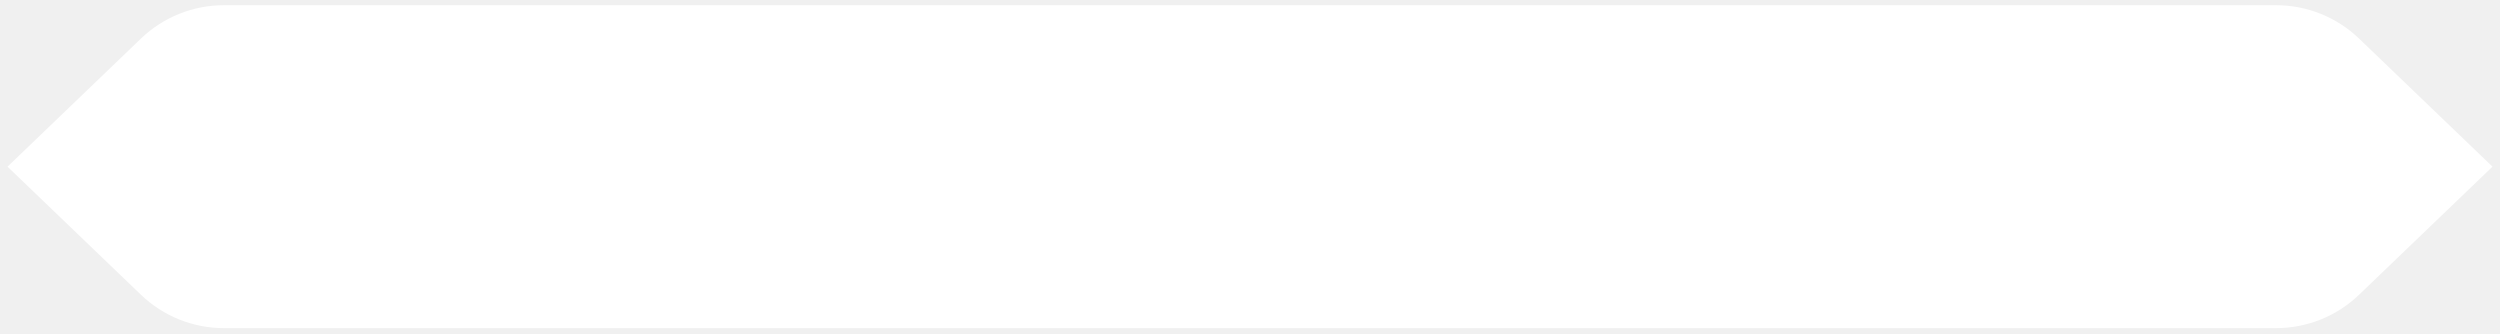
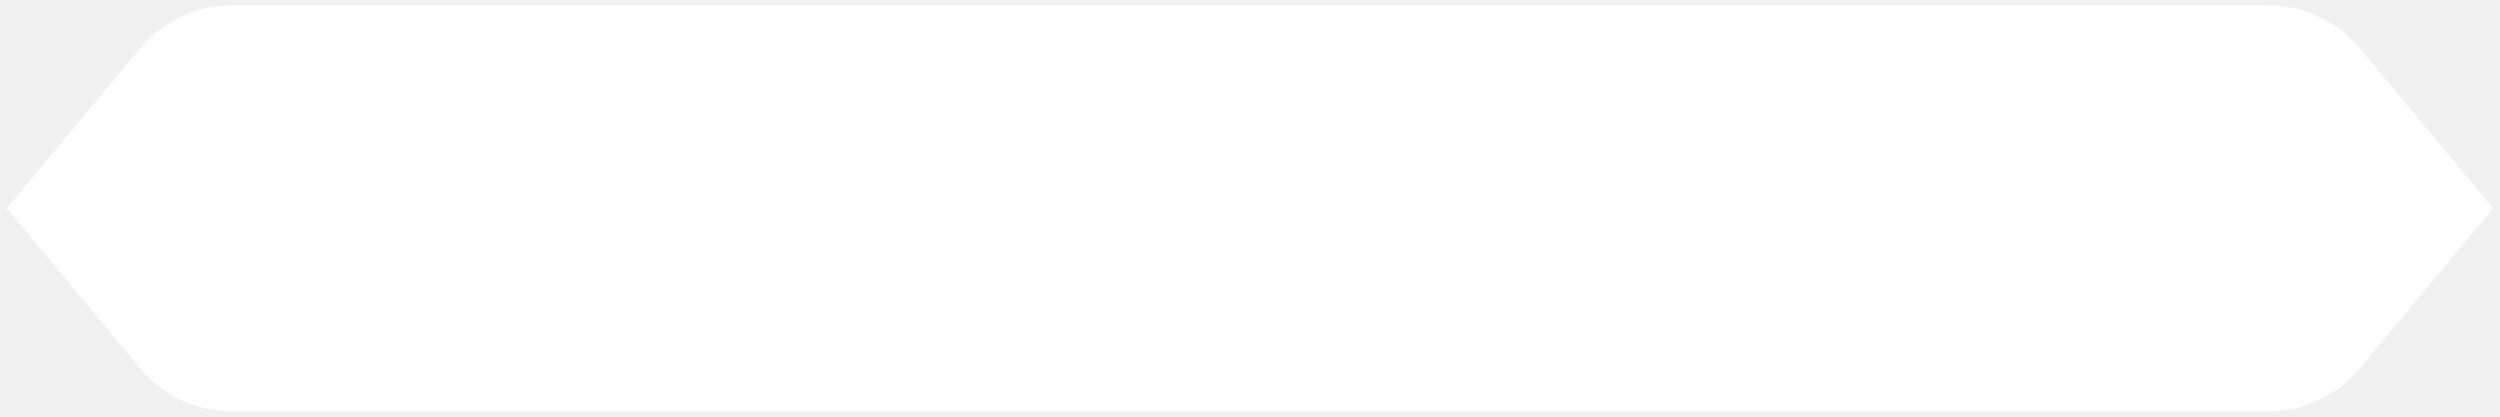
- <svg xmlns="http://www.w3.org/2000/svg" viewBox="0 0 240 32" fill="none">
-   <path d="M13.53 3.704C15.672 1.648 18.526 0.5 21.494 0.5H218.506C221.474 0.5 224.328 1.648 226.47 3.704L239.278 16L226.47 28.296C224.328 30.352 221.474 31.5 218.506 31.5H21.494C18.526 31.5 15.672 30.352 13.53 28.296L0.722 16L13.53 3.704Z" fill="white" stroke="current" />
+ <svg xmlns="http://www.w3.org/2000/svg" width="240" height="40" viewBox="0 0 240 40" fill="none">
+   <path d="M13.453 4.638C15.638 2.016 18.874 0.5 22.287 0.5H217.713C221.126 0.5 224.362 2.016 226.547 4.638L239.349 20L226.547 35.362C224.362 37.984 221.126 39.5 217.713 39.5H22.287C18.874 39.5 15.638 37.984 13.453 35.362L0.651 20L13.453 4.638Z" fill="white" stroke="current" />
</svg>
